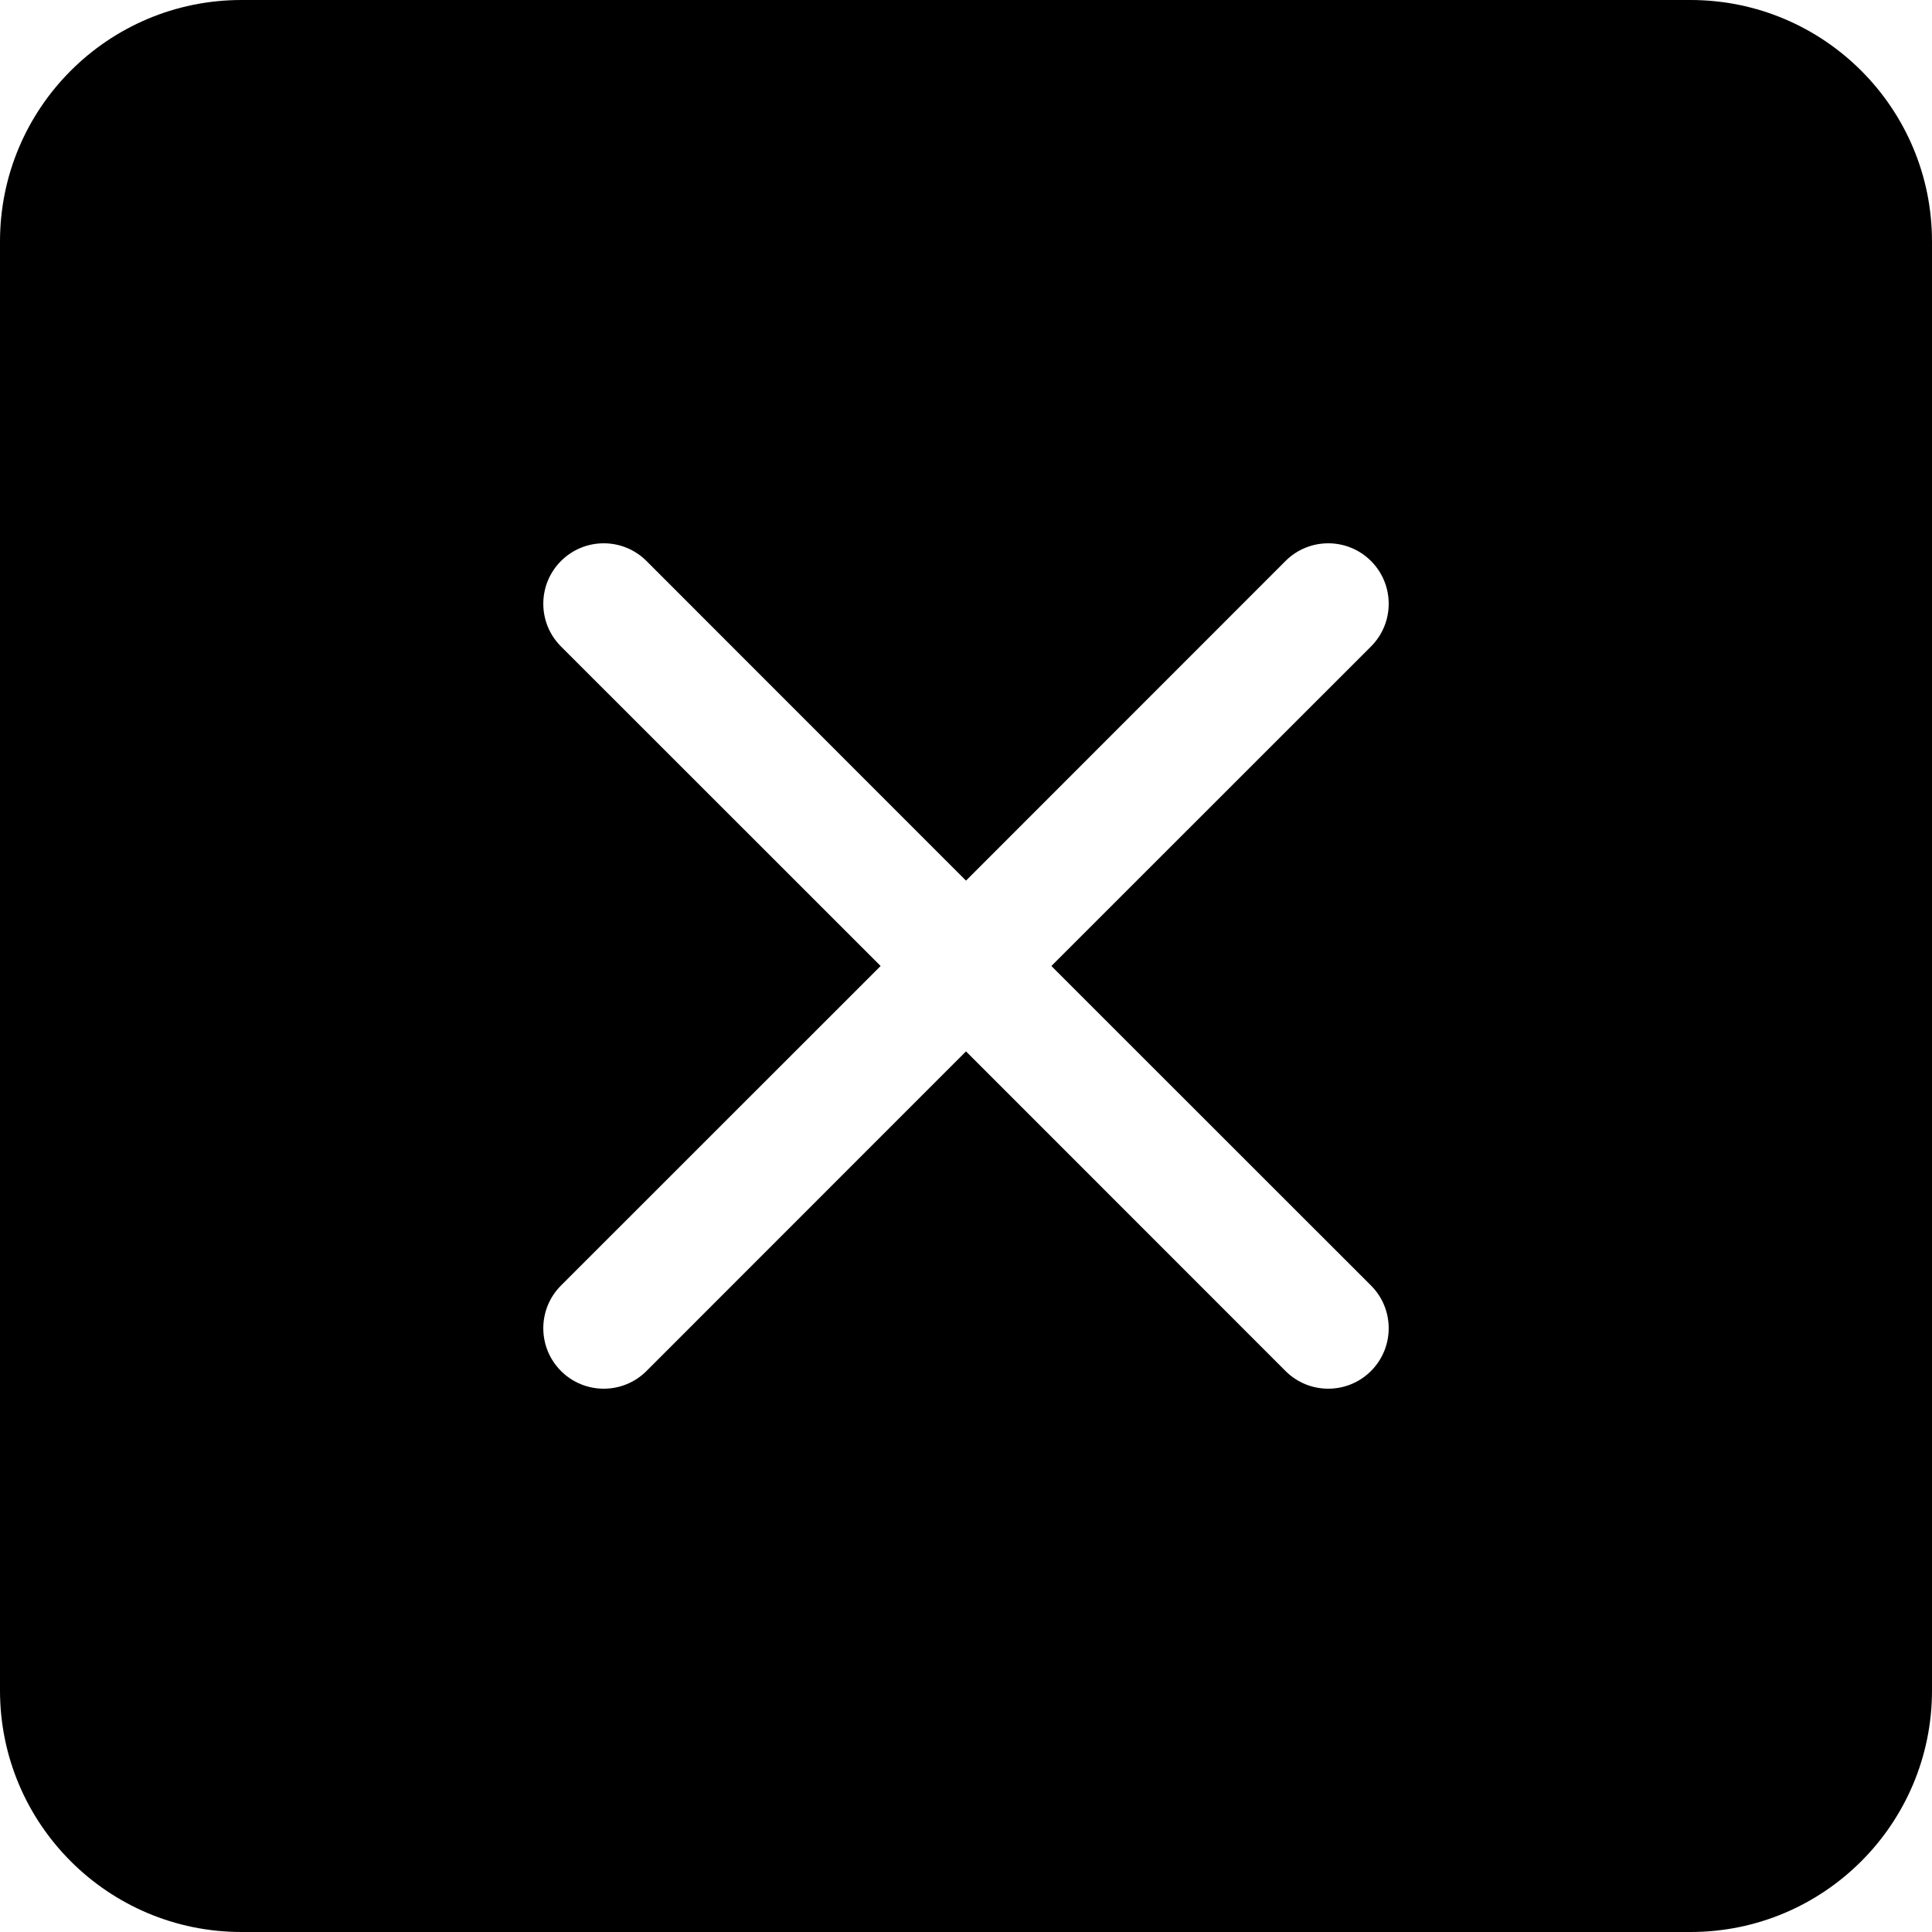
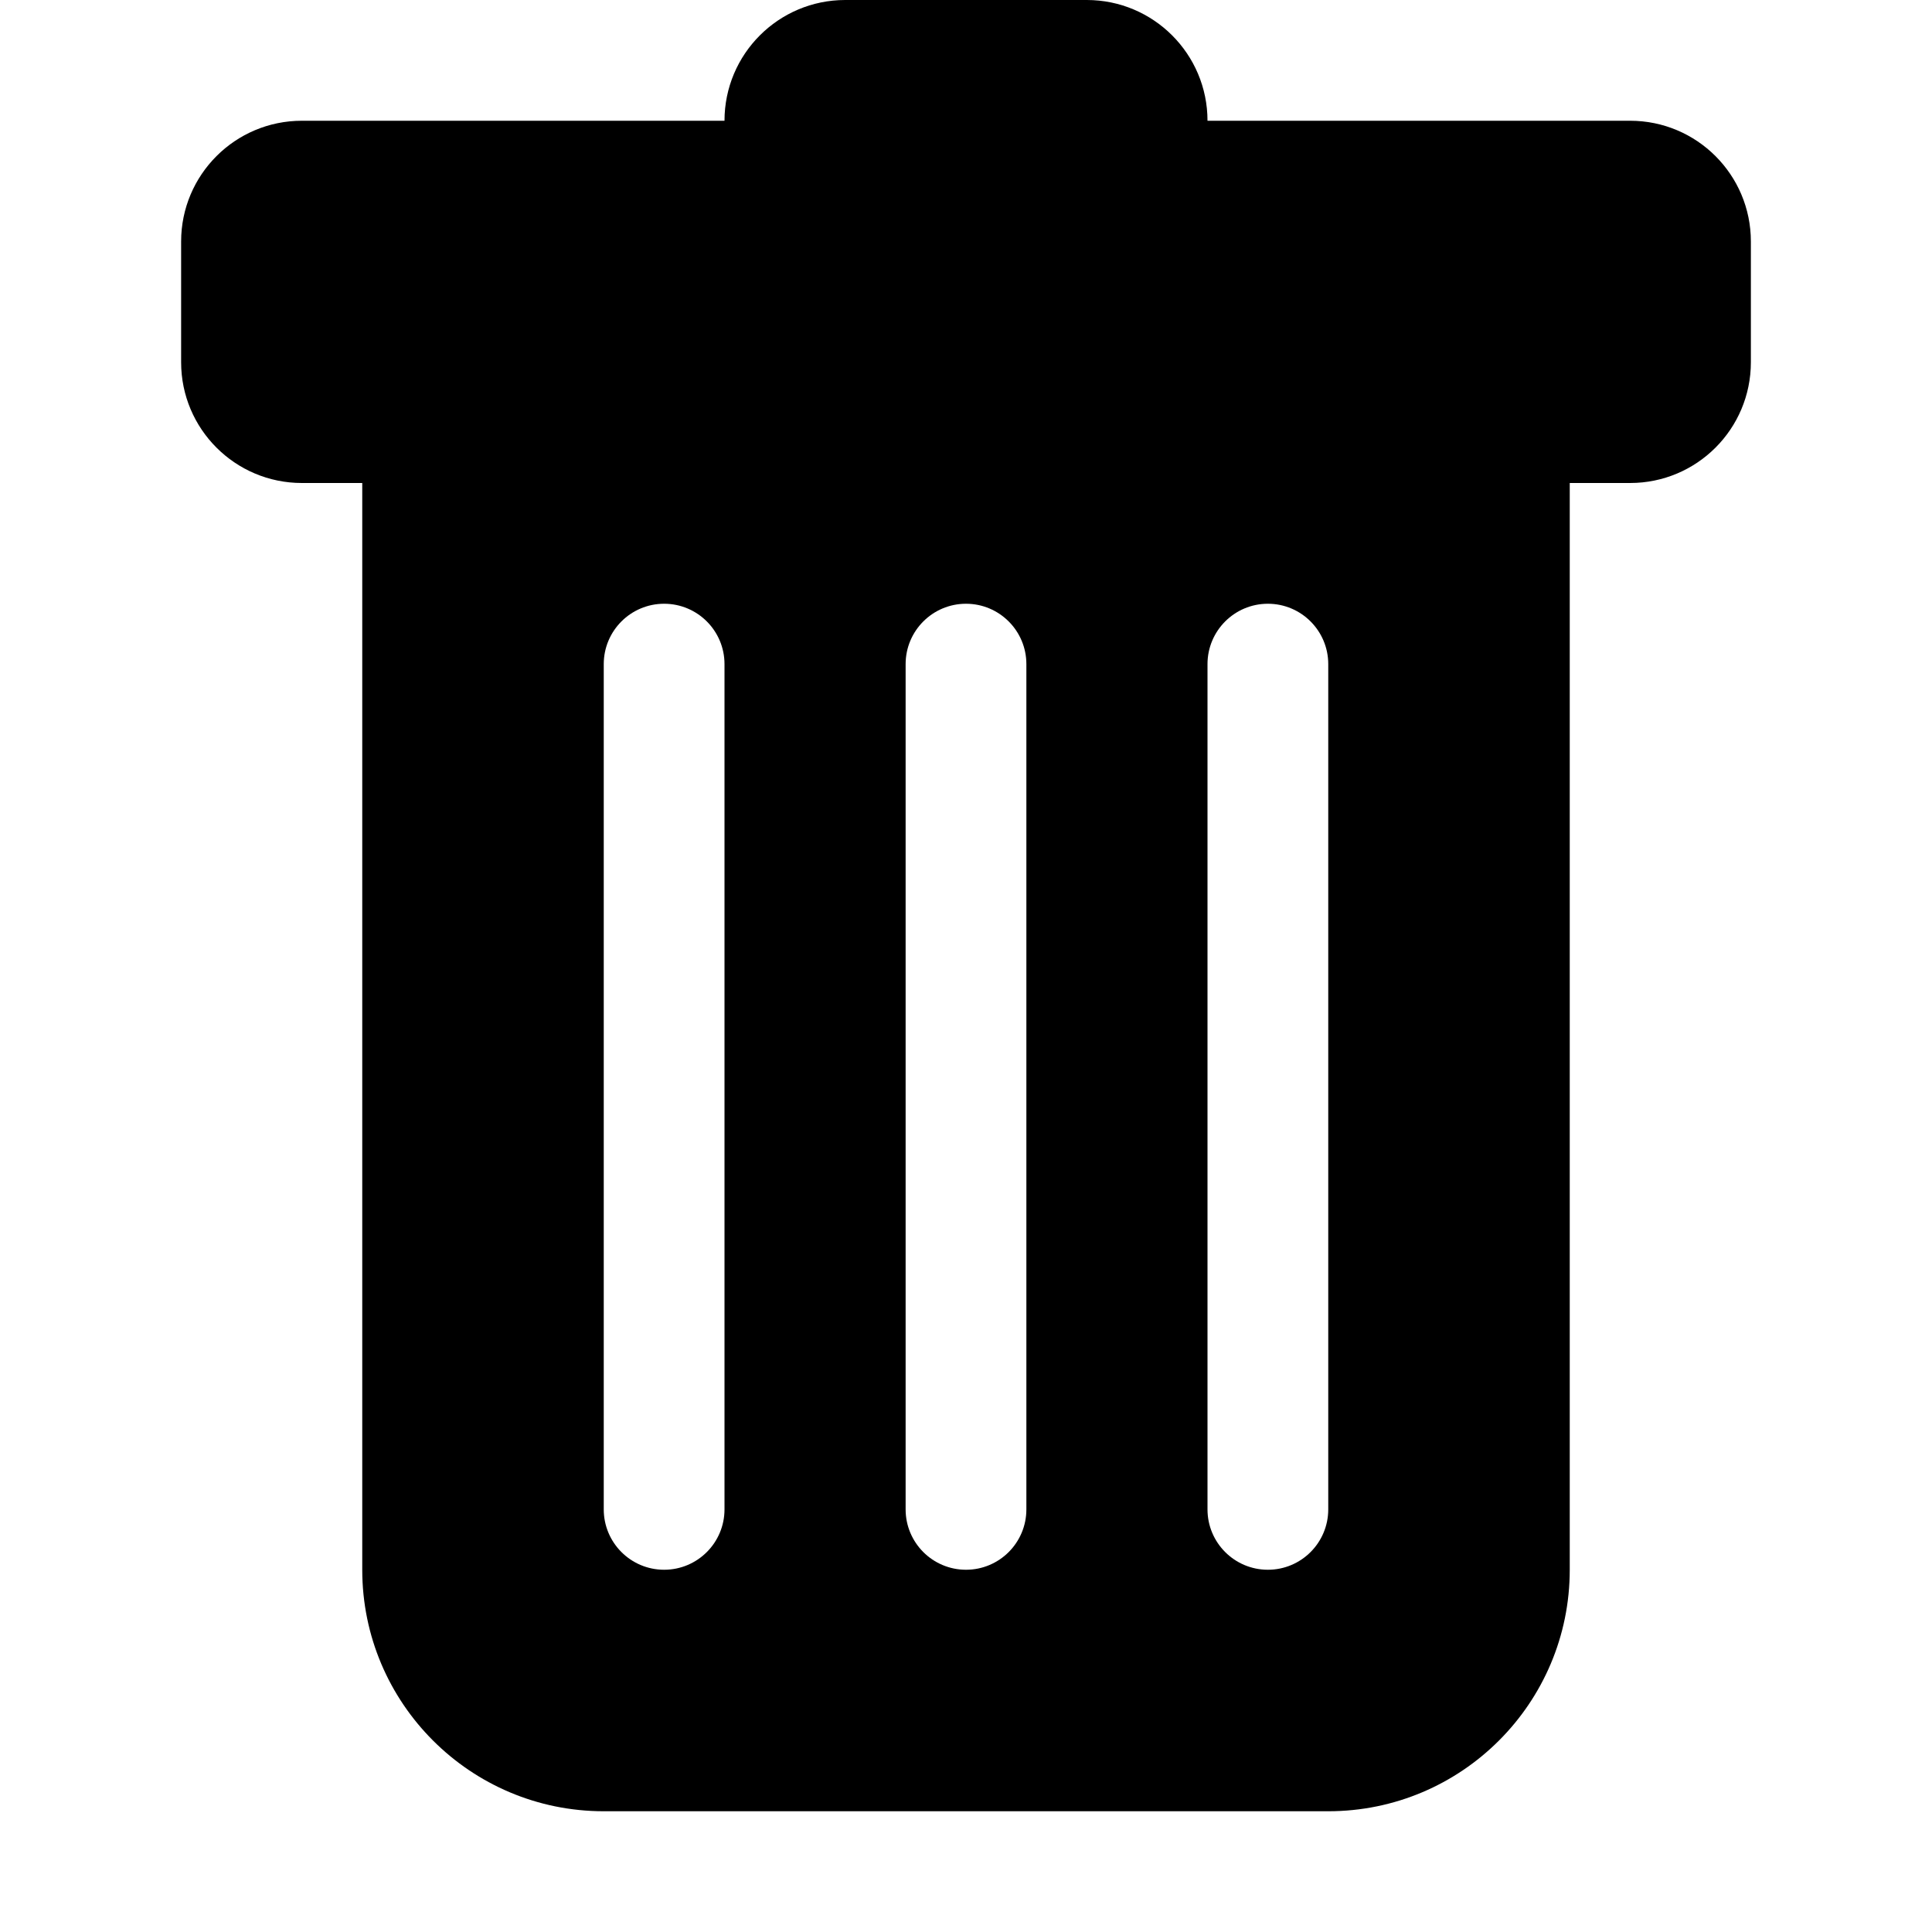
- <svg xmlns="http://www.w3.org/2000/svg" width="16" height="16" fill="currentColor" class="bi bi-x-square-fill" viewBox="0 0 16 16">
-   <path d="M2 0a2 2 0 0 0-2 2v12a2 2 0 0 0 2 2h12a2 2 0 0 0 2-2V2a2 2 0 0 0-2-2H2zm3.354 4.646L8 7.293l2.646-2.647a.5.5 0 0 1 .708.708L8.707 8l2.647 2.646a.5.5 0 0 1-.708.708L8 8.707l-2.646 2.647a.5.5 0 0 1-.708-.708L7.293 8 4.646 5.354a.5.5 0 1 1 .708-.708z" />
+ <svg xmlns="http://www.w3.org/2000/svg" width="16" height="16" fill="currentColor" class="bi bi-trash-fill" viewBox="0 0 16 16">
+   <path d="M2.5 1a1 1 0 0 0-1 1v1a1 1 0 0 0 1 1H3v9a2 2 0 0 0 2 2h6a2 2 0 0 0 2-2V4h.5a1 1 0 0 0 1-1V2a1 1 0 0 0-1-1H10a1 1 0 0 0-1-1H7a1 1 0 0 0-1 1H2.5zm3 4a.5.5 0 0 1 .5.5v7a.5.5 0 0 1-1 0v-7a.5.5 0 0 1 .5-.5zM8 5a.5.5 0 0 1 .5.5v7a.5.5 0 0 1-1 0v-7A.5.5 0 0 1 8 5zm3 .5v7a.5.5 0 0 1-1 0v-7a.5.5 0 0 1 1 0z" />
</svg>
